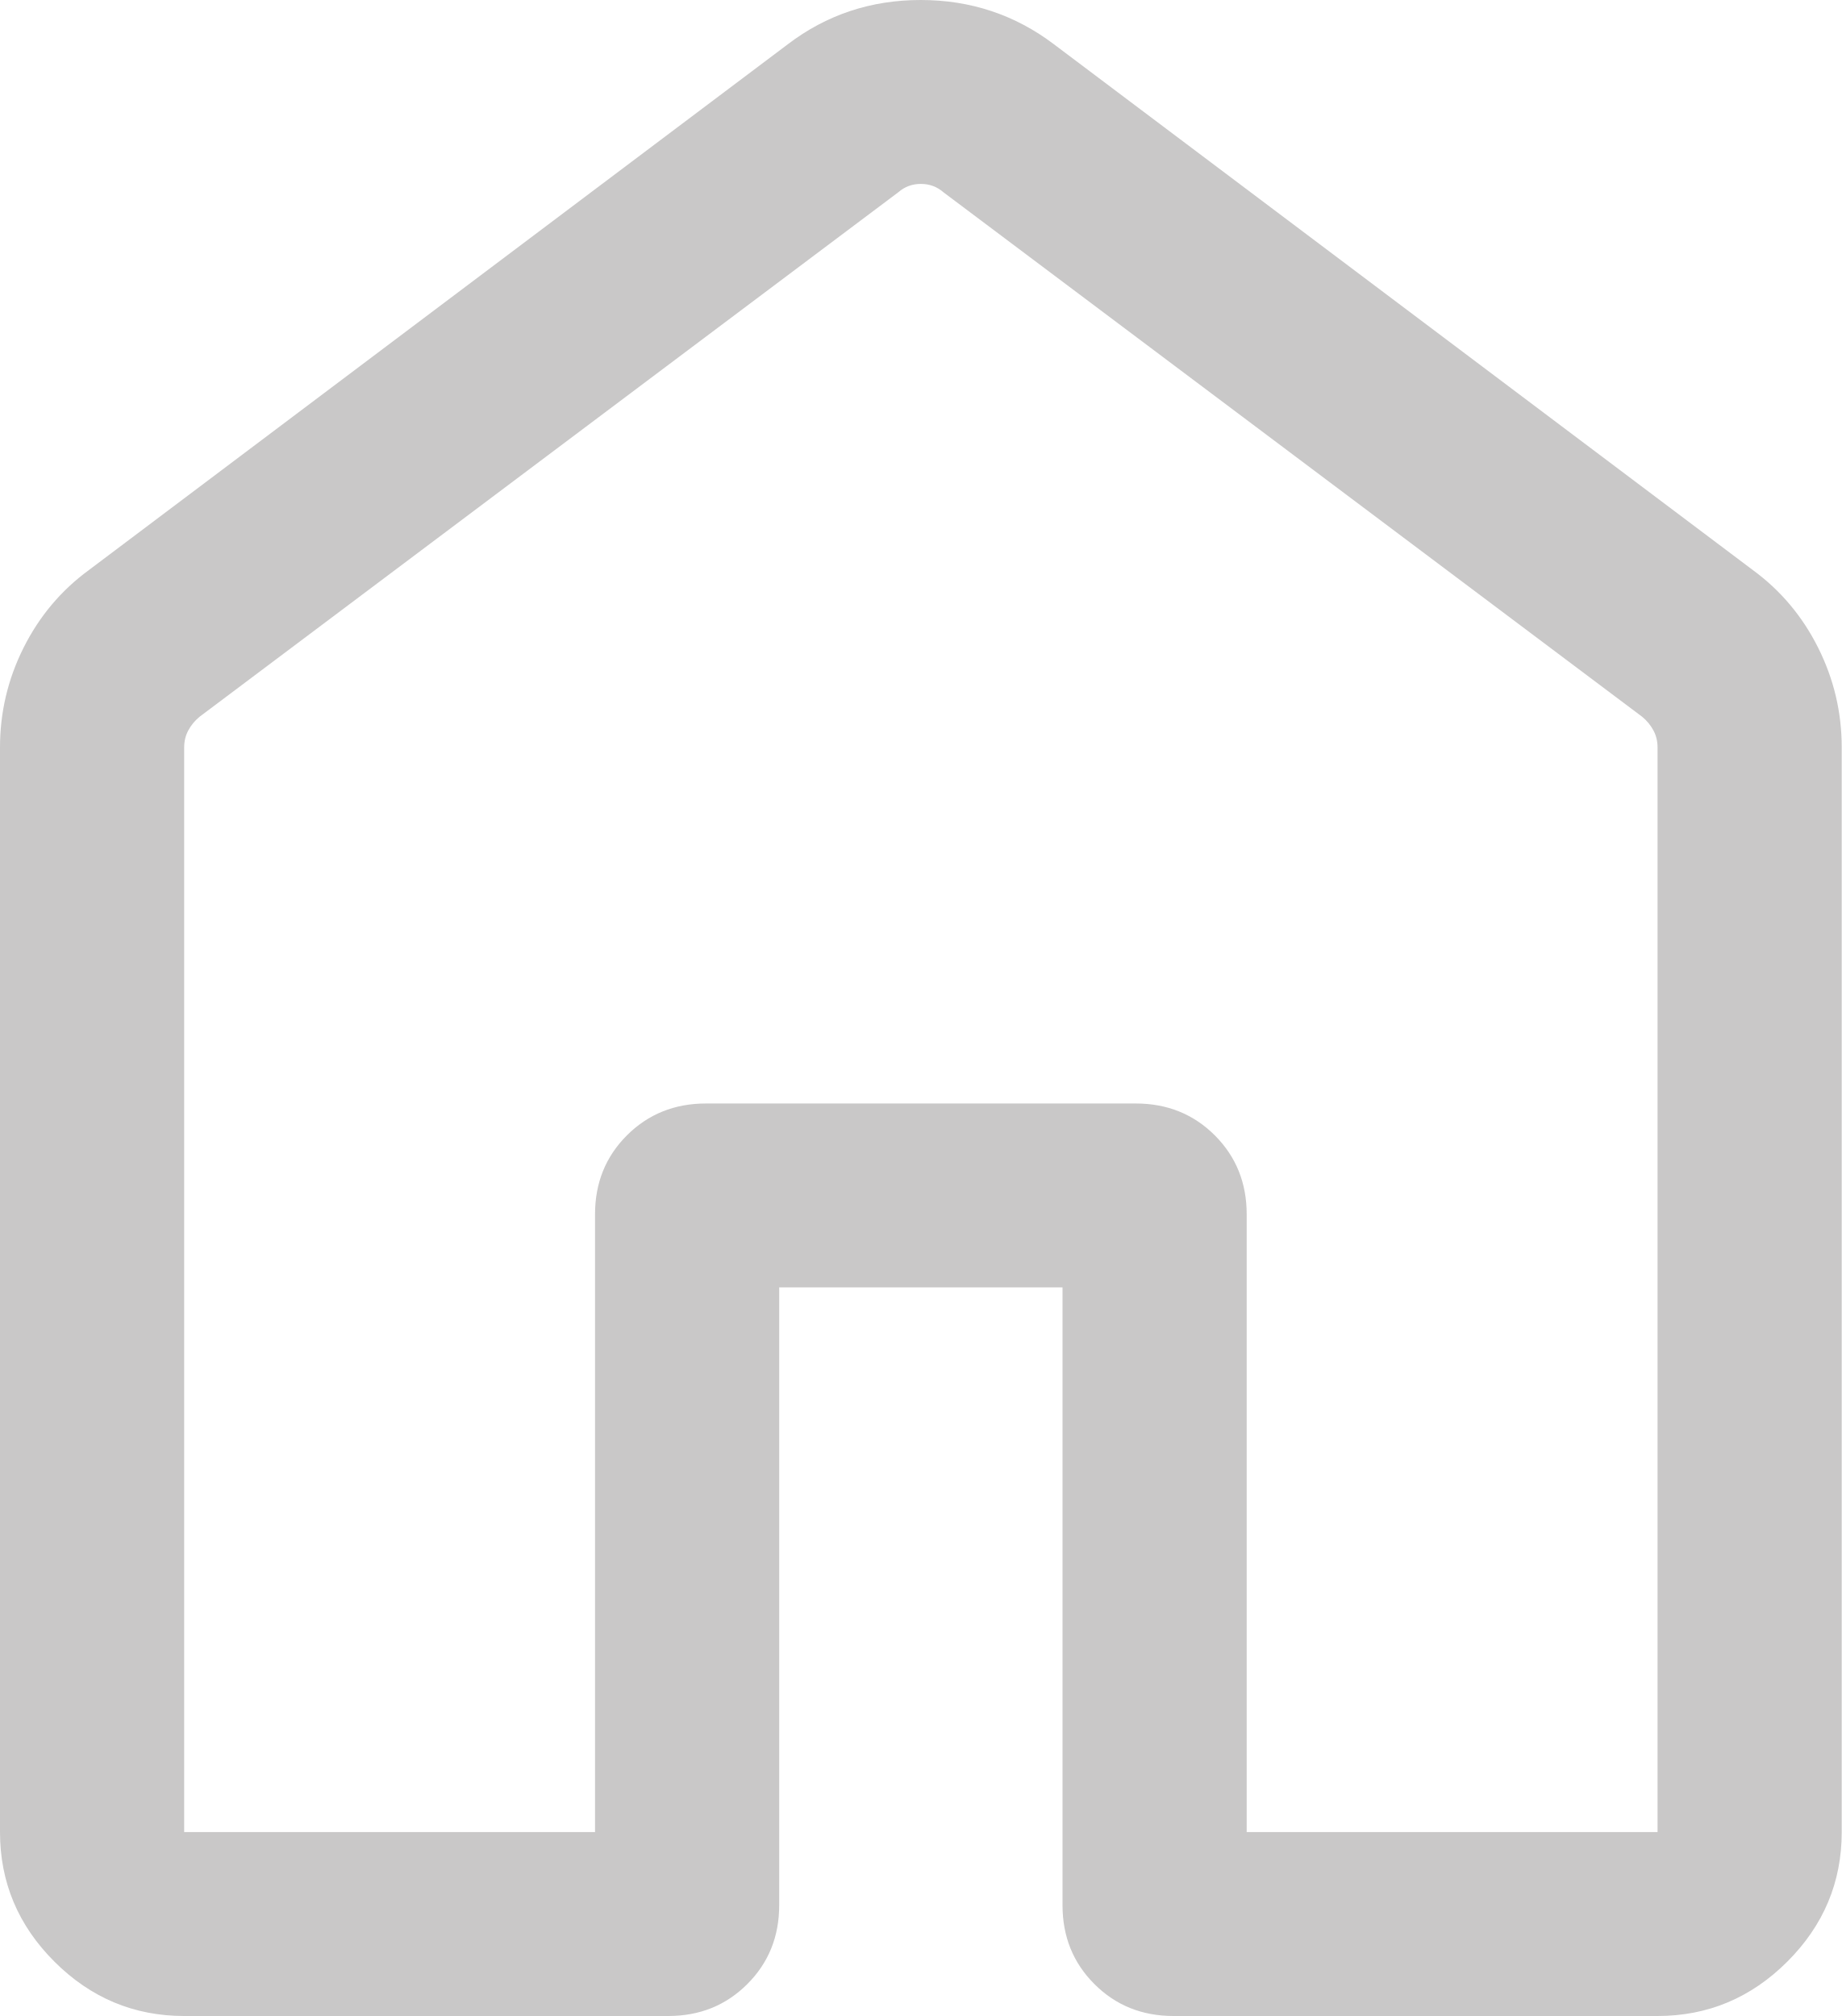
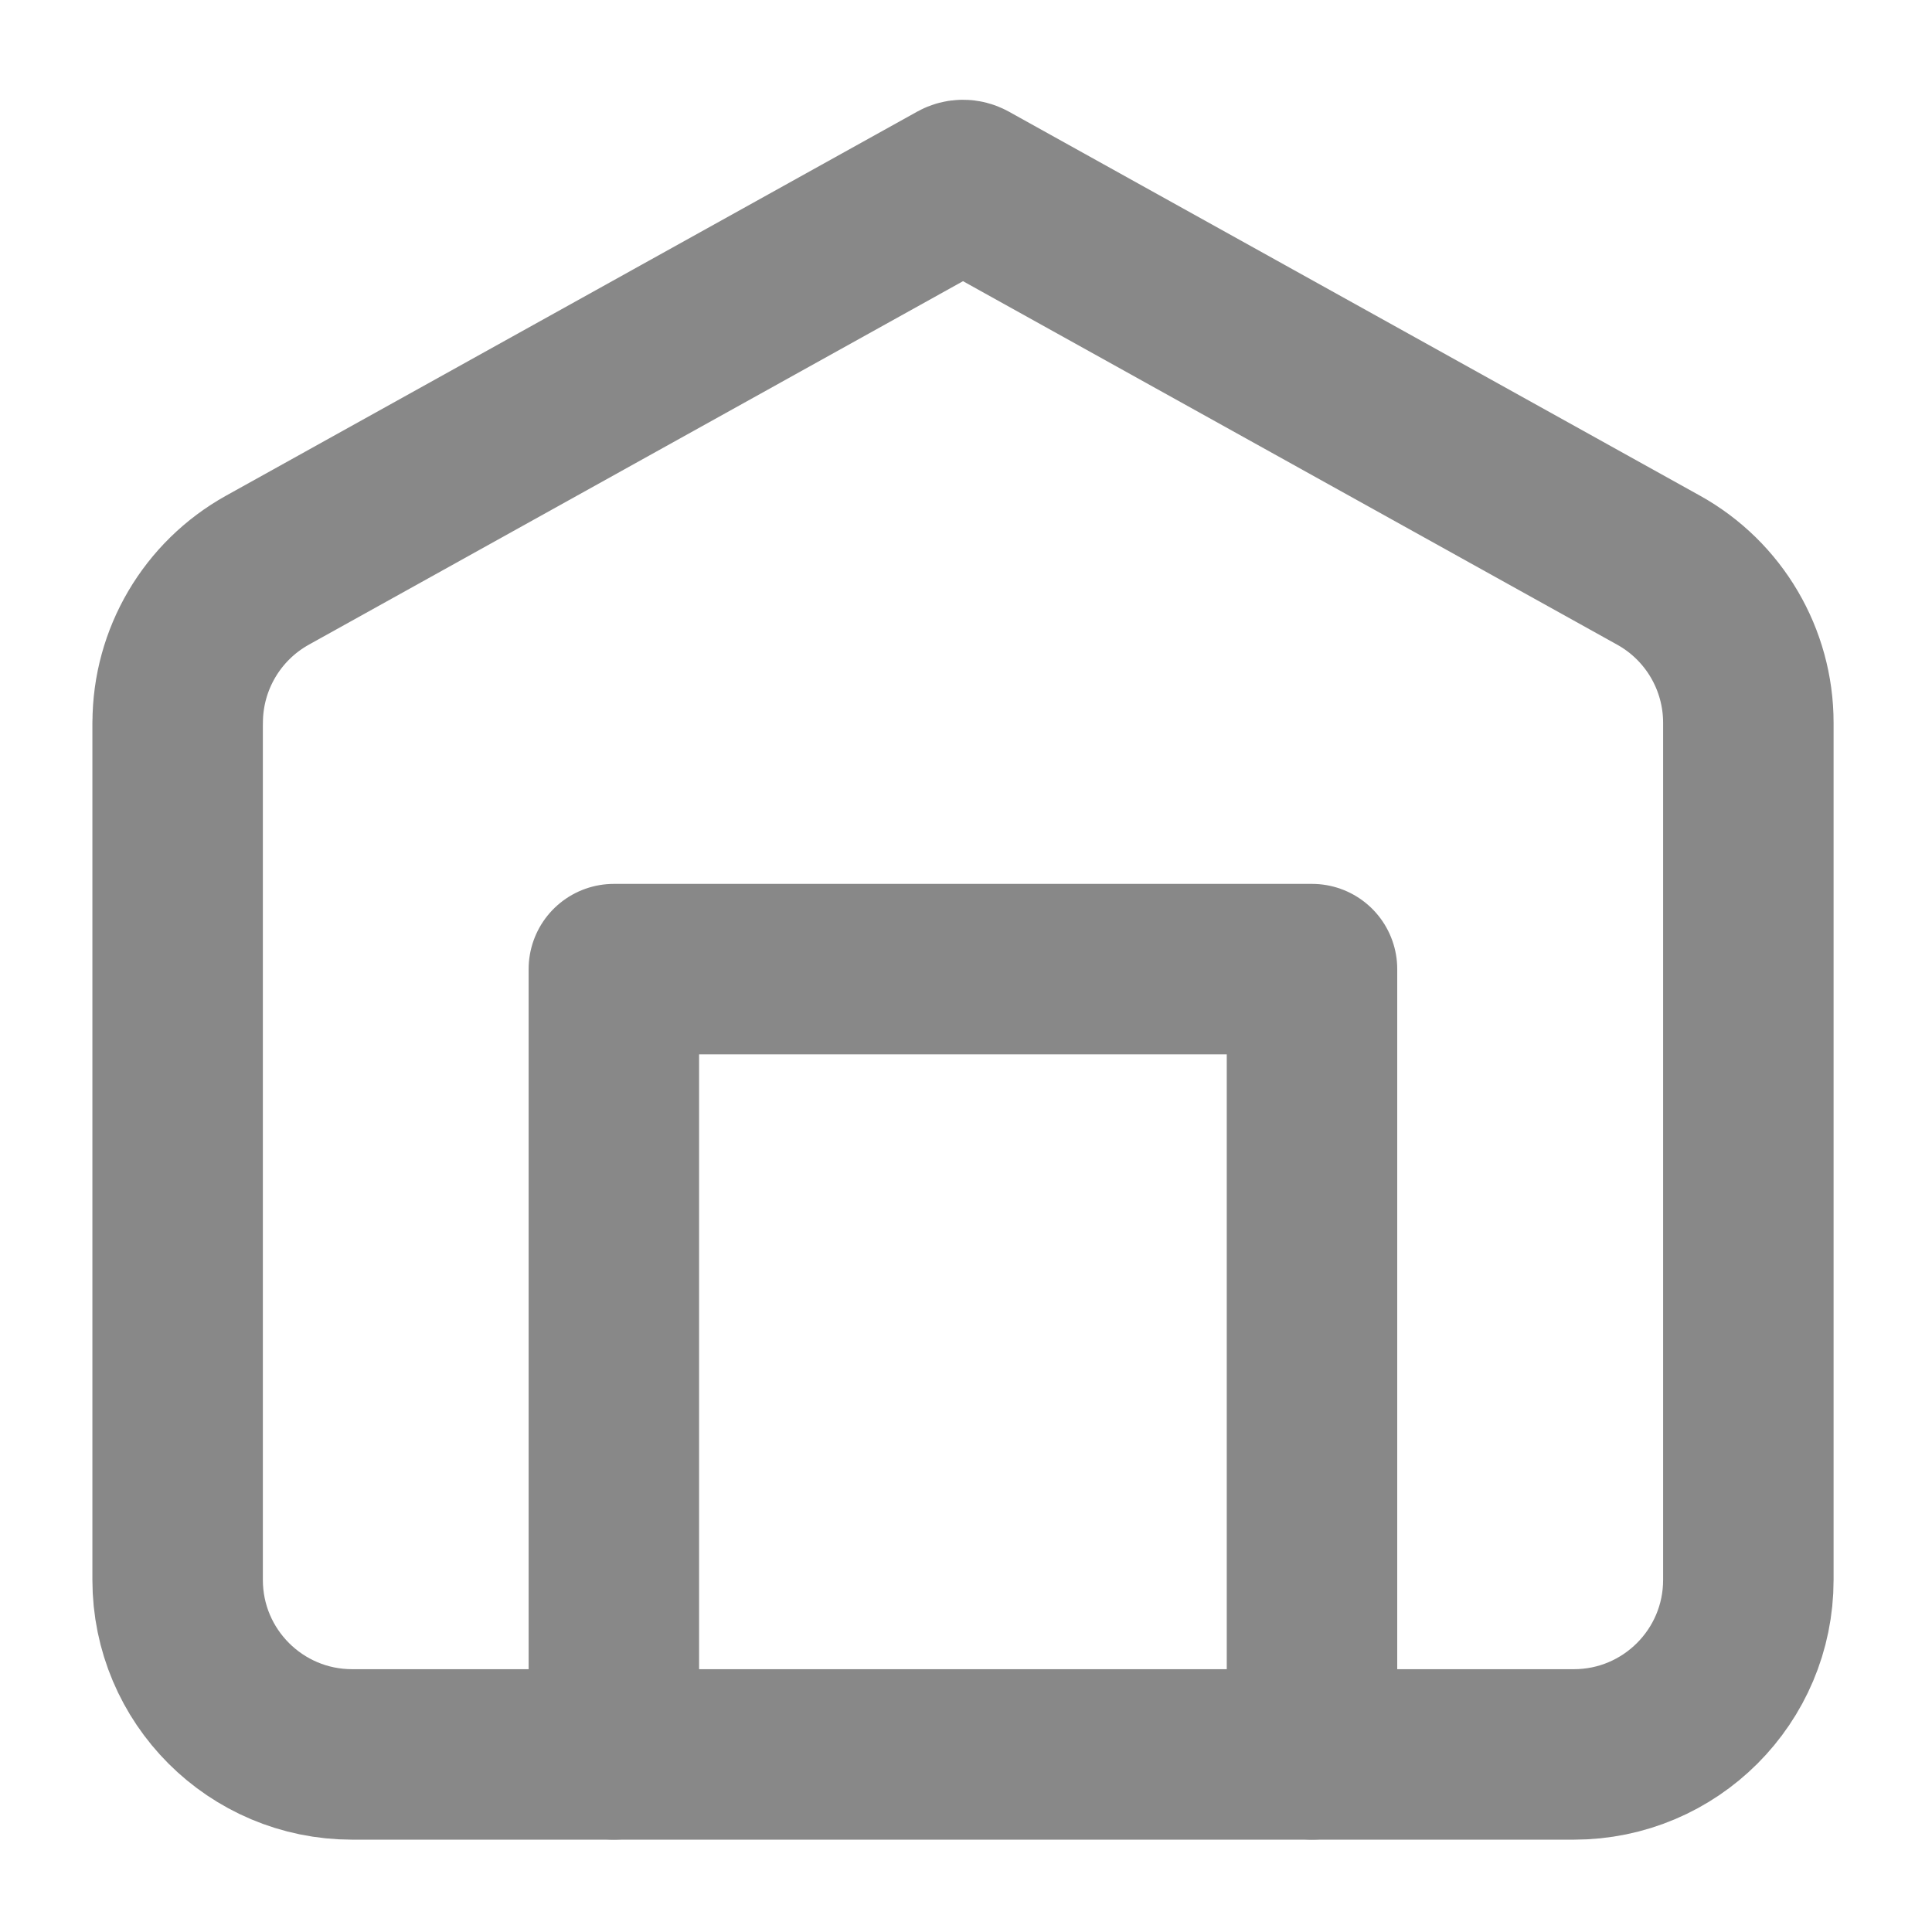
- <svg xmlns="http://www.w3.org/2000/svg" width="95" height="104" viewBox="0 0 95 104" fill="none">
-   <path d="M9.5 94.512H30.693V62.643C30.693 61.024 31.241 59.666 32.338 58.569C33.436 57.474 34.795 56.926 36.417 56.926H58.583C60.205 56.926 61.564 57.474 62.662 58.569C63.759 59.666 64.307 61.024 64.307 62.643V94.512H85.5V38.558C85.5 38.235 85.429 37.941 85.286 37.678C85.145 37.414 84.952 37.18 84.708 36.977L48.657 9.913C48.332 9.63 47.947 9.488 47.5 9.488C47.053 9.488 46.668 9.63 46.343 9.913L10.292 36.977C10.048 37.18 9.855 37.414 9.714 37.678C9.571 37.941 9.5 38.235 9.5 38.558V94.512ZM0 94.512V38.558C0 36.748 0.405 35.033 1.216 33.414C2.028 31.794 3.149 30.46 4.579 29.412L40.632 2.287C42.632 0.762 44.918 0 47.49 0C50.063 0 52.356 0.762 54.368 2.287L90.421 29.412C91.851 30.46 92.972 31.794 93.784 33.414C94.595 35.033 95 36.748 95 38.558V94.512C95 97.099 94.064 99.327 92.193 101.196C90.321 103.065 88.09 104 85.5 104H60.532C58.91 104 57.55 103.452 56.454 102.355C55.356 101.26 54.807 99.902 54.807 98.282V66.414H40.193V98.282C40.193 99.902 39.644 101.26 38.546 102.355C37.45 103.452 36.09 104 34.468 104H9.5C6.91 104 4.679 103.065 2.807 101.196C0.936 99.327 0 97.099 0 94.512Z" fill="#C9C8C8" />
+ <svg xmlns="http://www.w3.org/2000/svg" width="34" height="34" viewBox="0 0 34 34" fill="none">
+   <path d="M3.126 12.719V27.804C3.126 29.5 4.501 30.875 6.197 30.875H27.697C29.393 30.875 30.768 29.5 30.768 27.804V12.719C30.768 11.604 30.164 10.576 29.188 10.034L17.026 3.276C16.977 3.249 16.918 3.249 16.869 3.276L4.707 10.034C3.732 10.576 3.127 11.603 3.127 12.719H3.126Z" stroke="#888888" stroke-width="3" stroke-linecap="round" stroke-linejoin="round" />
+   <path d="M10.803 30.874V17.055H23.089V30.874" stroke="#888888" stroke-width="3" stroke-linecap="round" stroke-linejoin="round" />
</svg>
